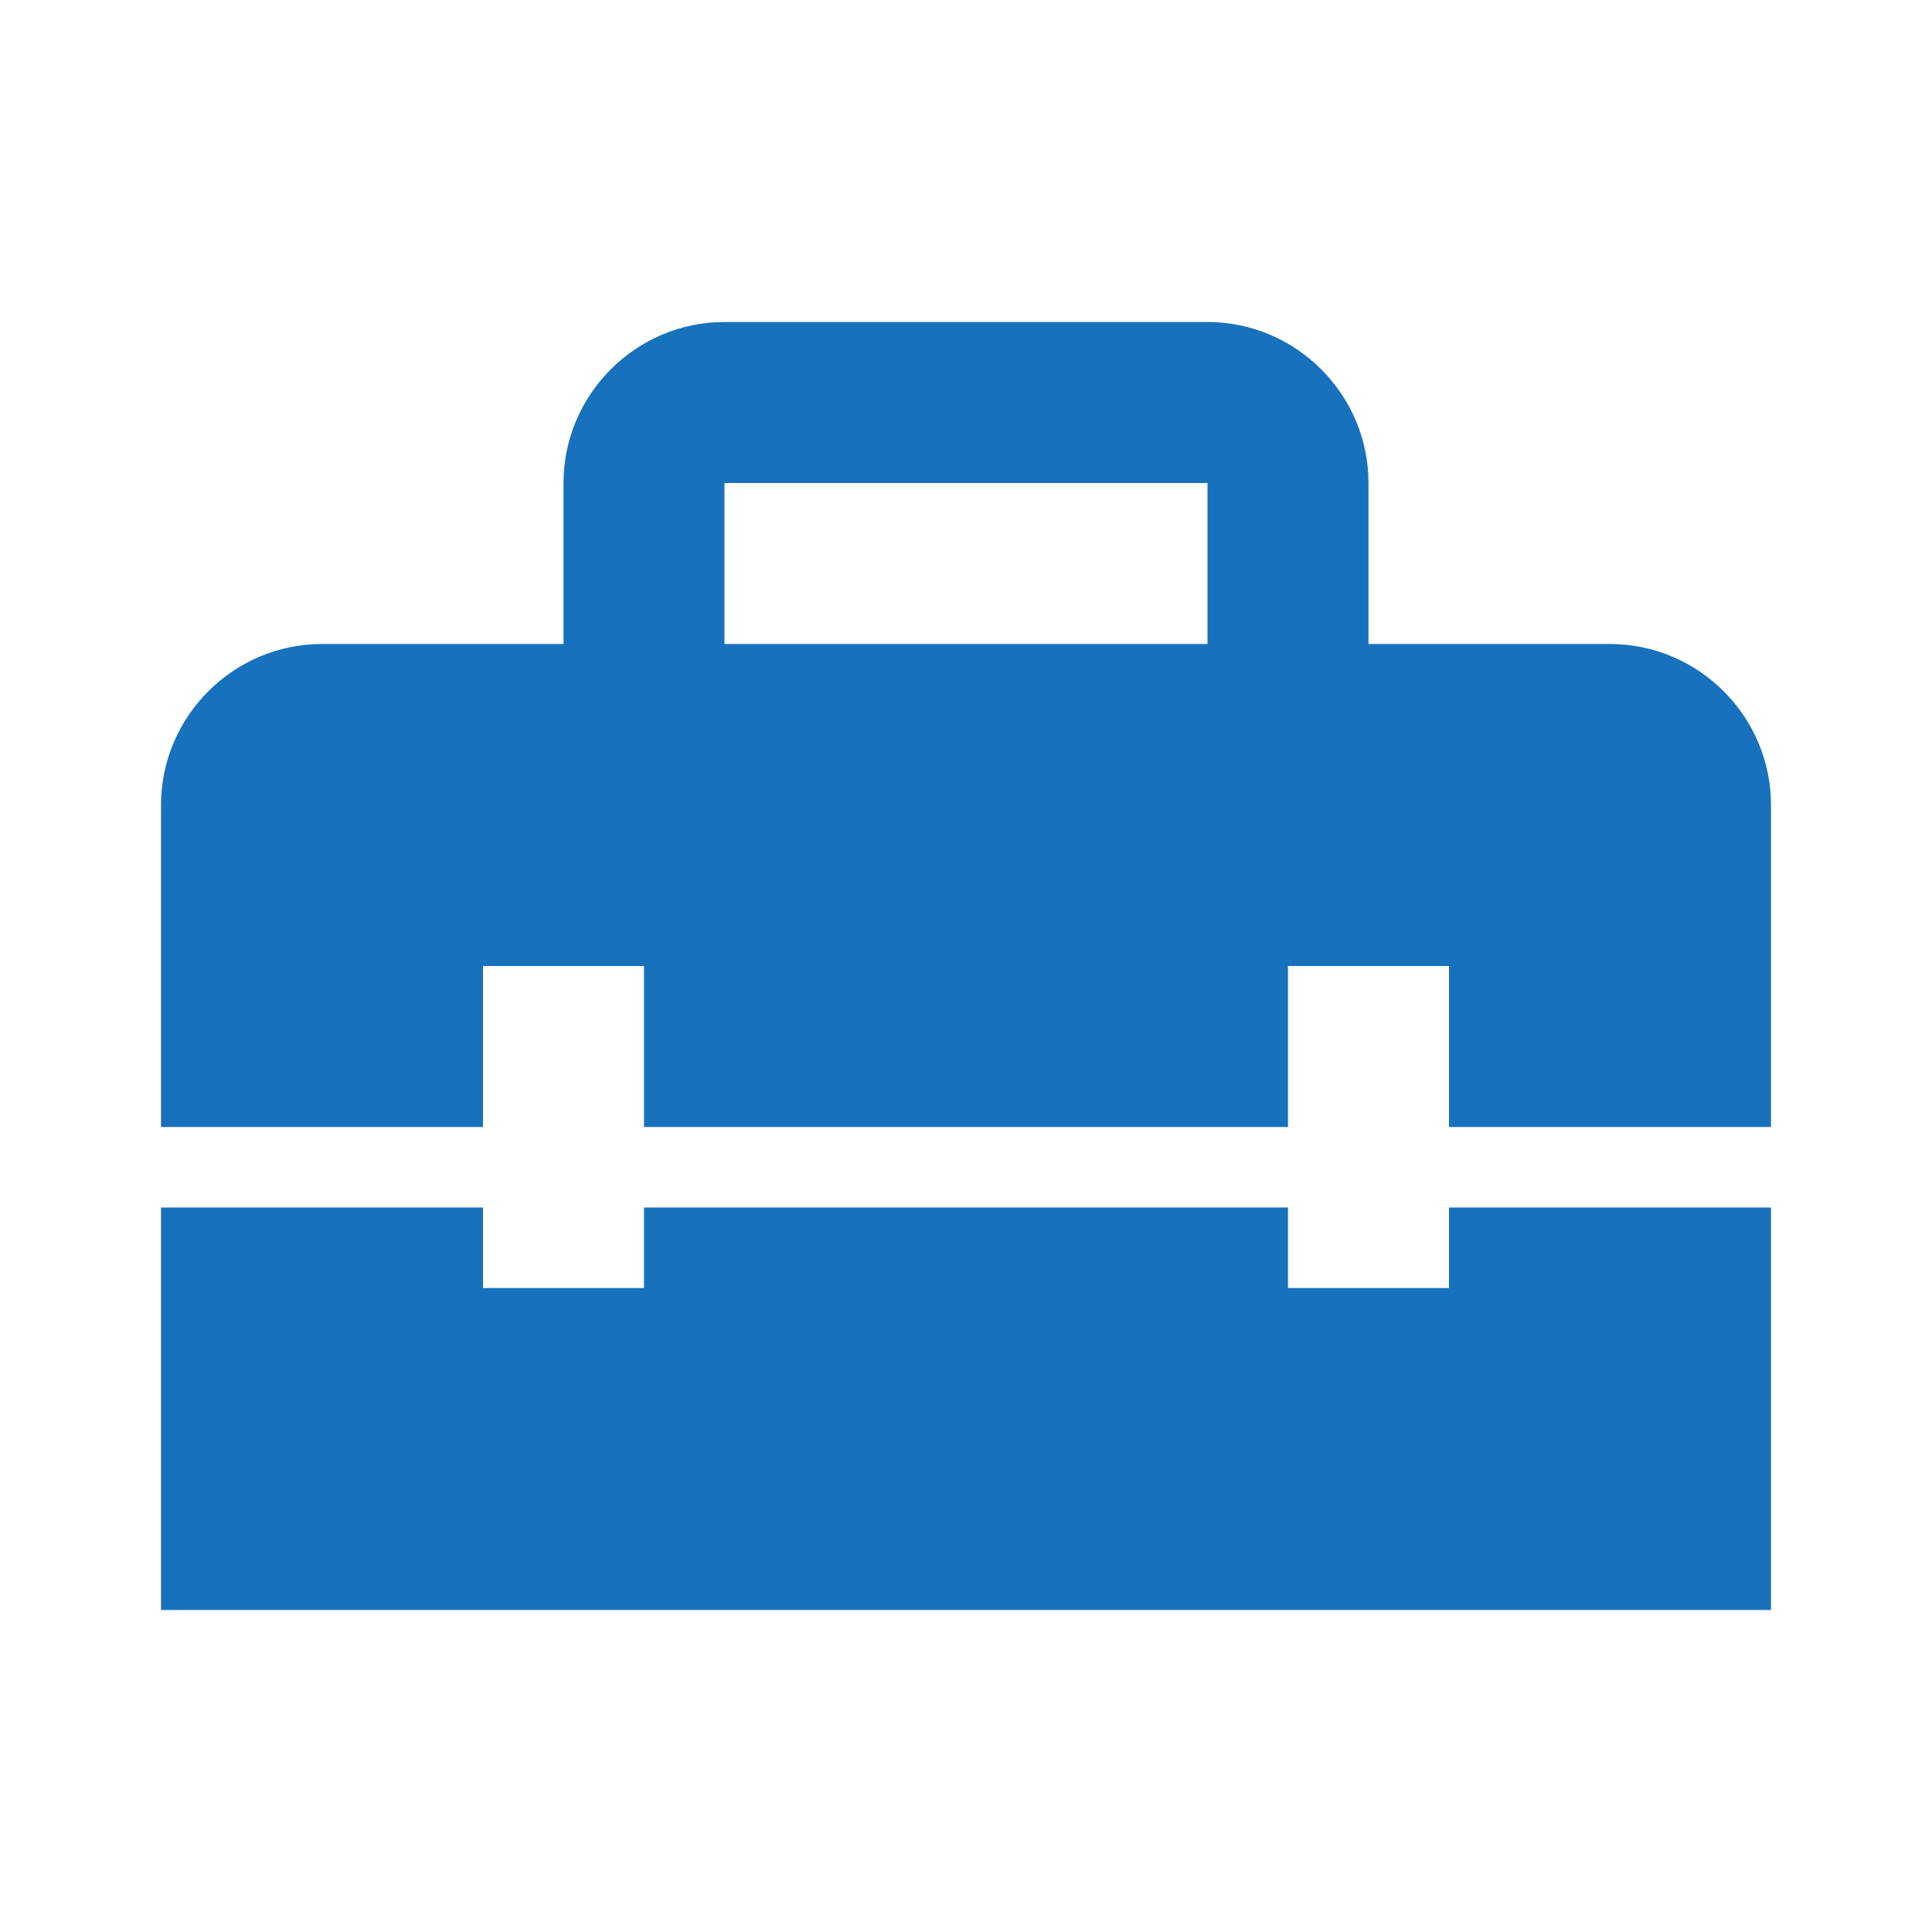
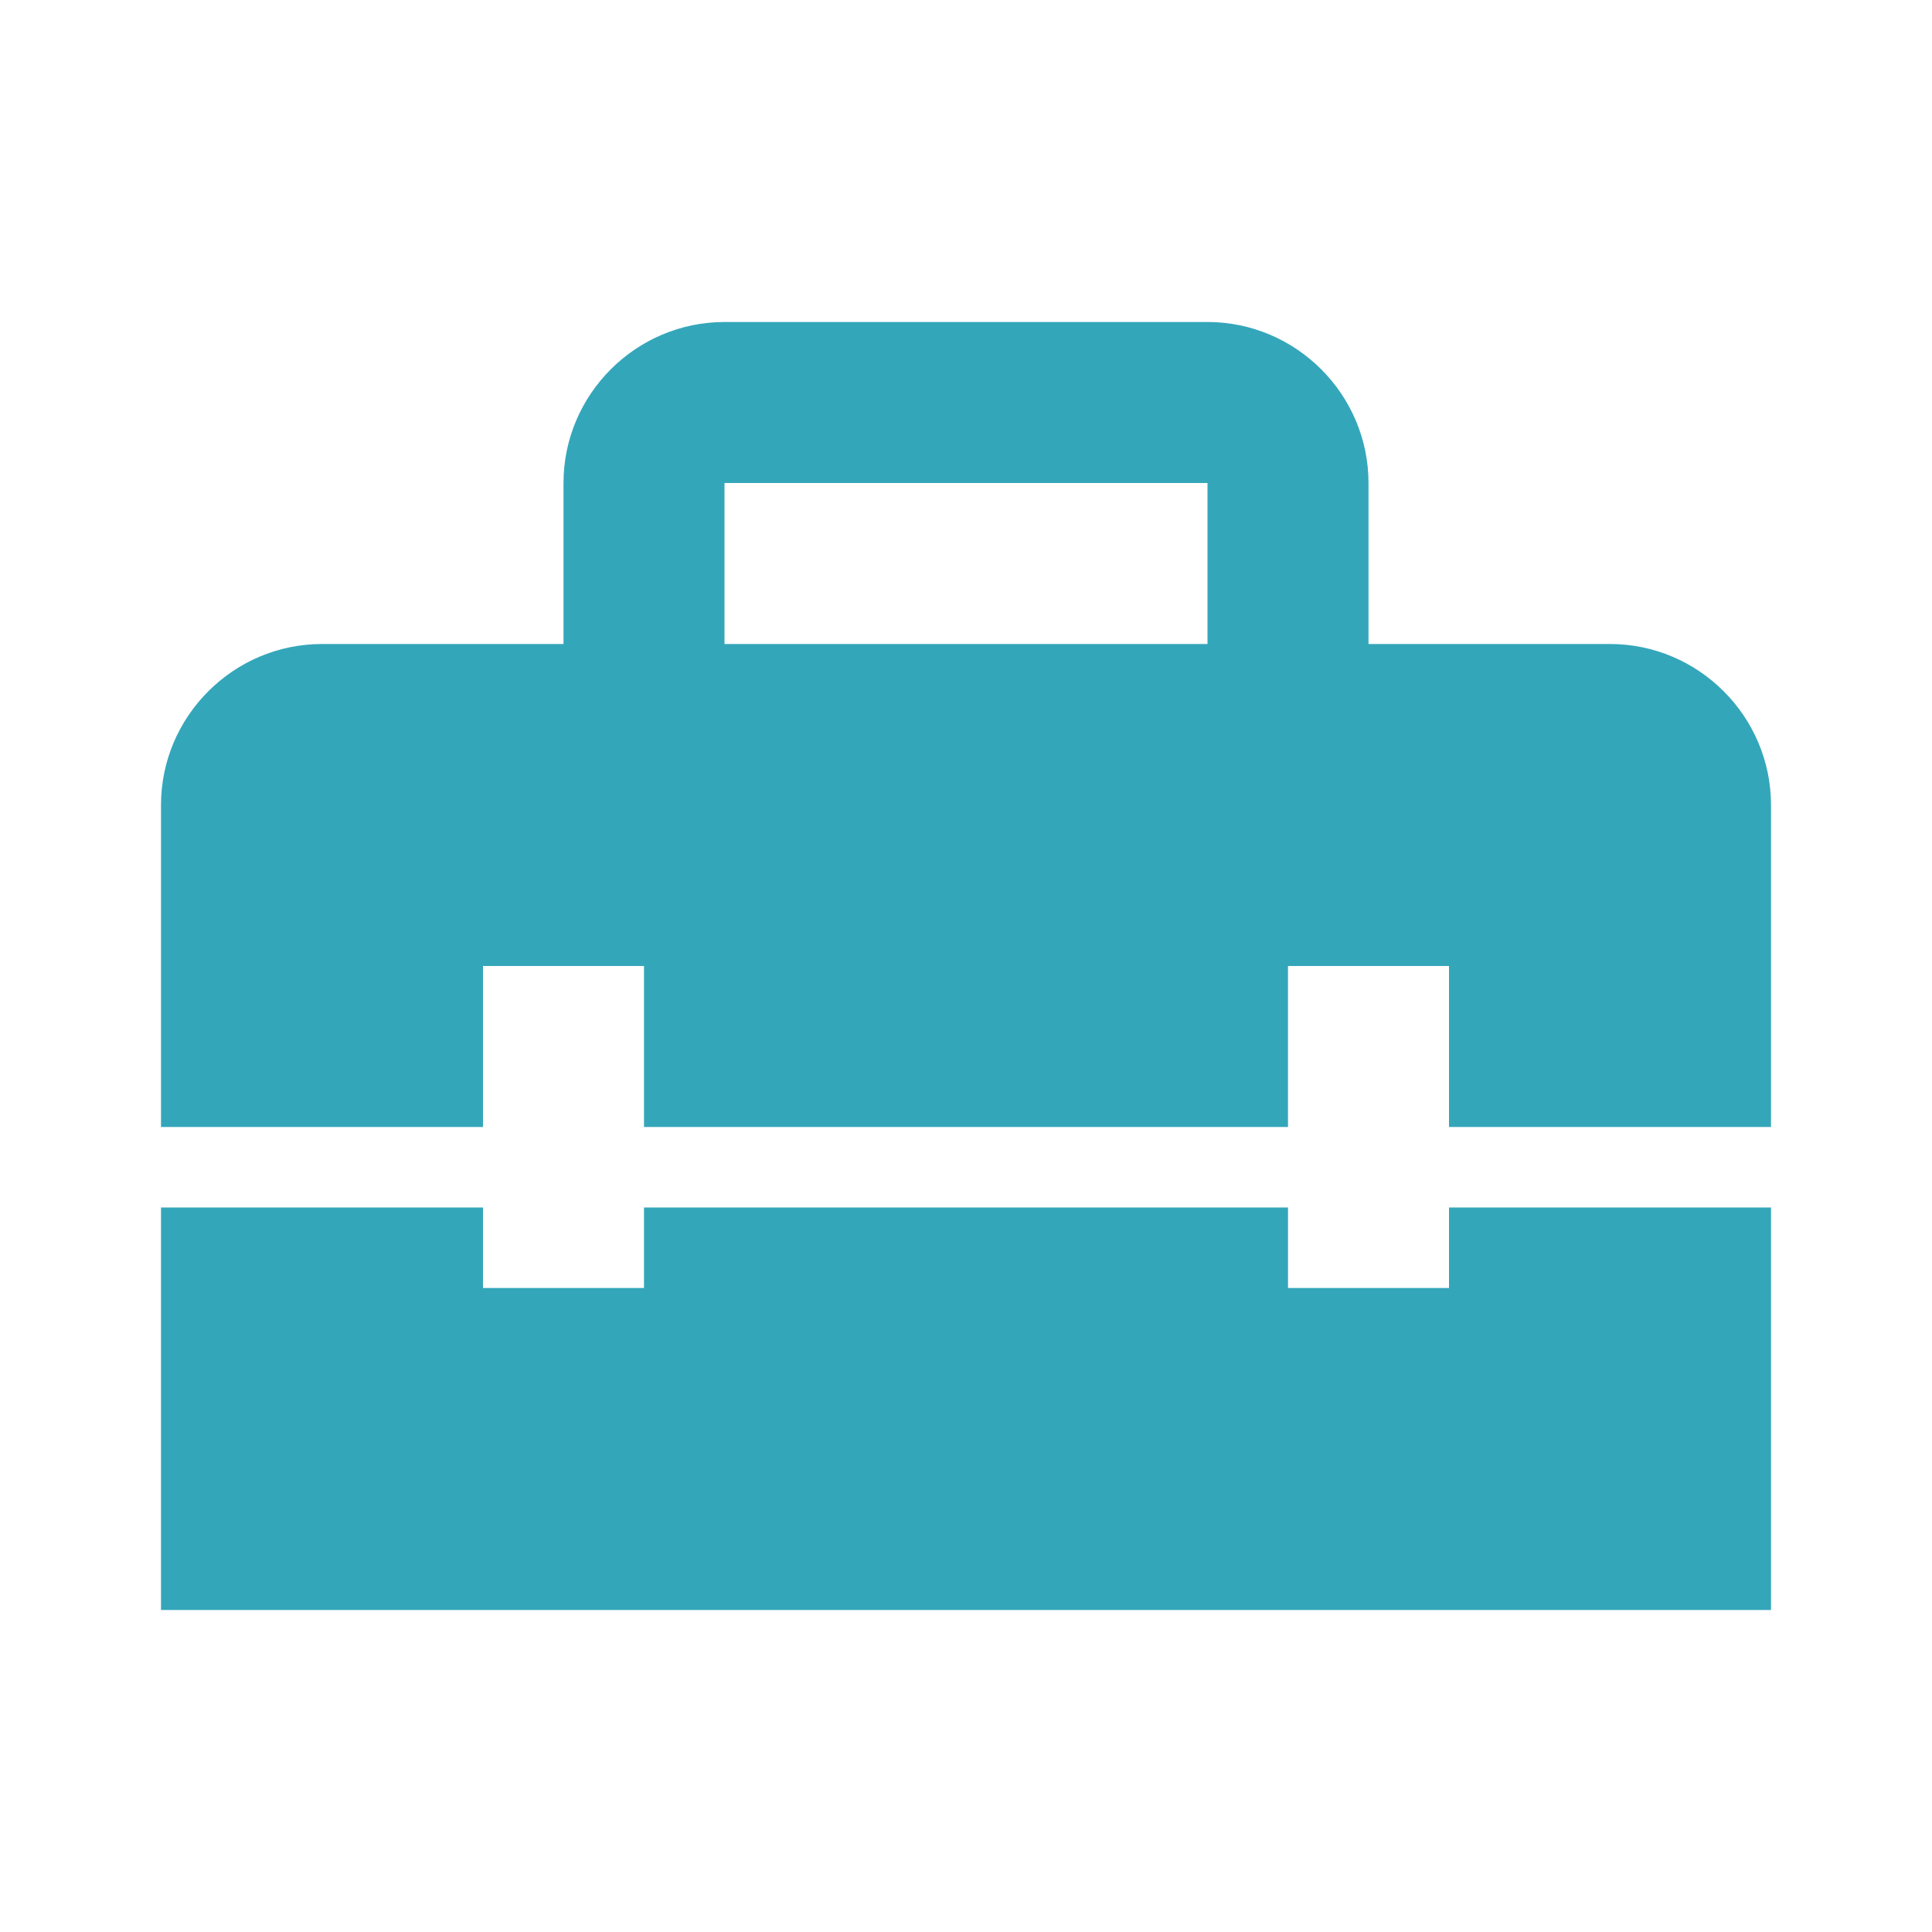
<svg xmlns="http://www.w3.org/2000/svg" id="Layer_1" version="1.1" viewBox="0 0 24 24">
  <defs>
    <style>
      .st0 {
        fill: none;
      }

      .st1 {
-         fill: #1871bd;
+         fill: #34a6ba;
      }

      .st2 {
        clip-path: url(#clippath);
      }
    </style>
    <clipPath id="clippath">
      <rect class="st0" width="24" height="24" />
    </clipPath>
  </defs>
  <g class="st2">
    <g>
      <path class="st1" d="M18,16h-2v-1h-8v1h-2v-1H2v5h20v-5h-4v1Z" />
      <path class="st1" d="M20,8h-3v-2c0-1.1-.9-2-2-2h-6c-1.1,0-2,.9-2,2v2h-3c-1.1,0-2,.9-2,2v4h4v-2h2v2h8v-2h2v2h4v-4c0-1.1-.9-2-2-2ZM15,8h-6v-2h6v2Z" />
    </g>
  </g>
</svg>
